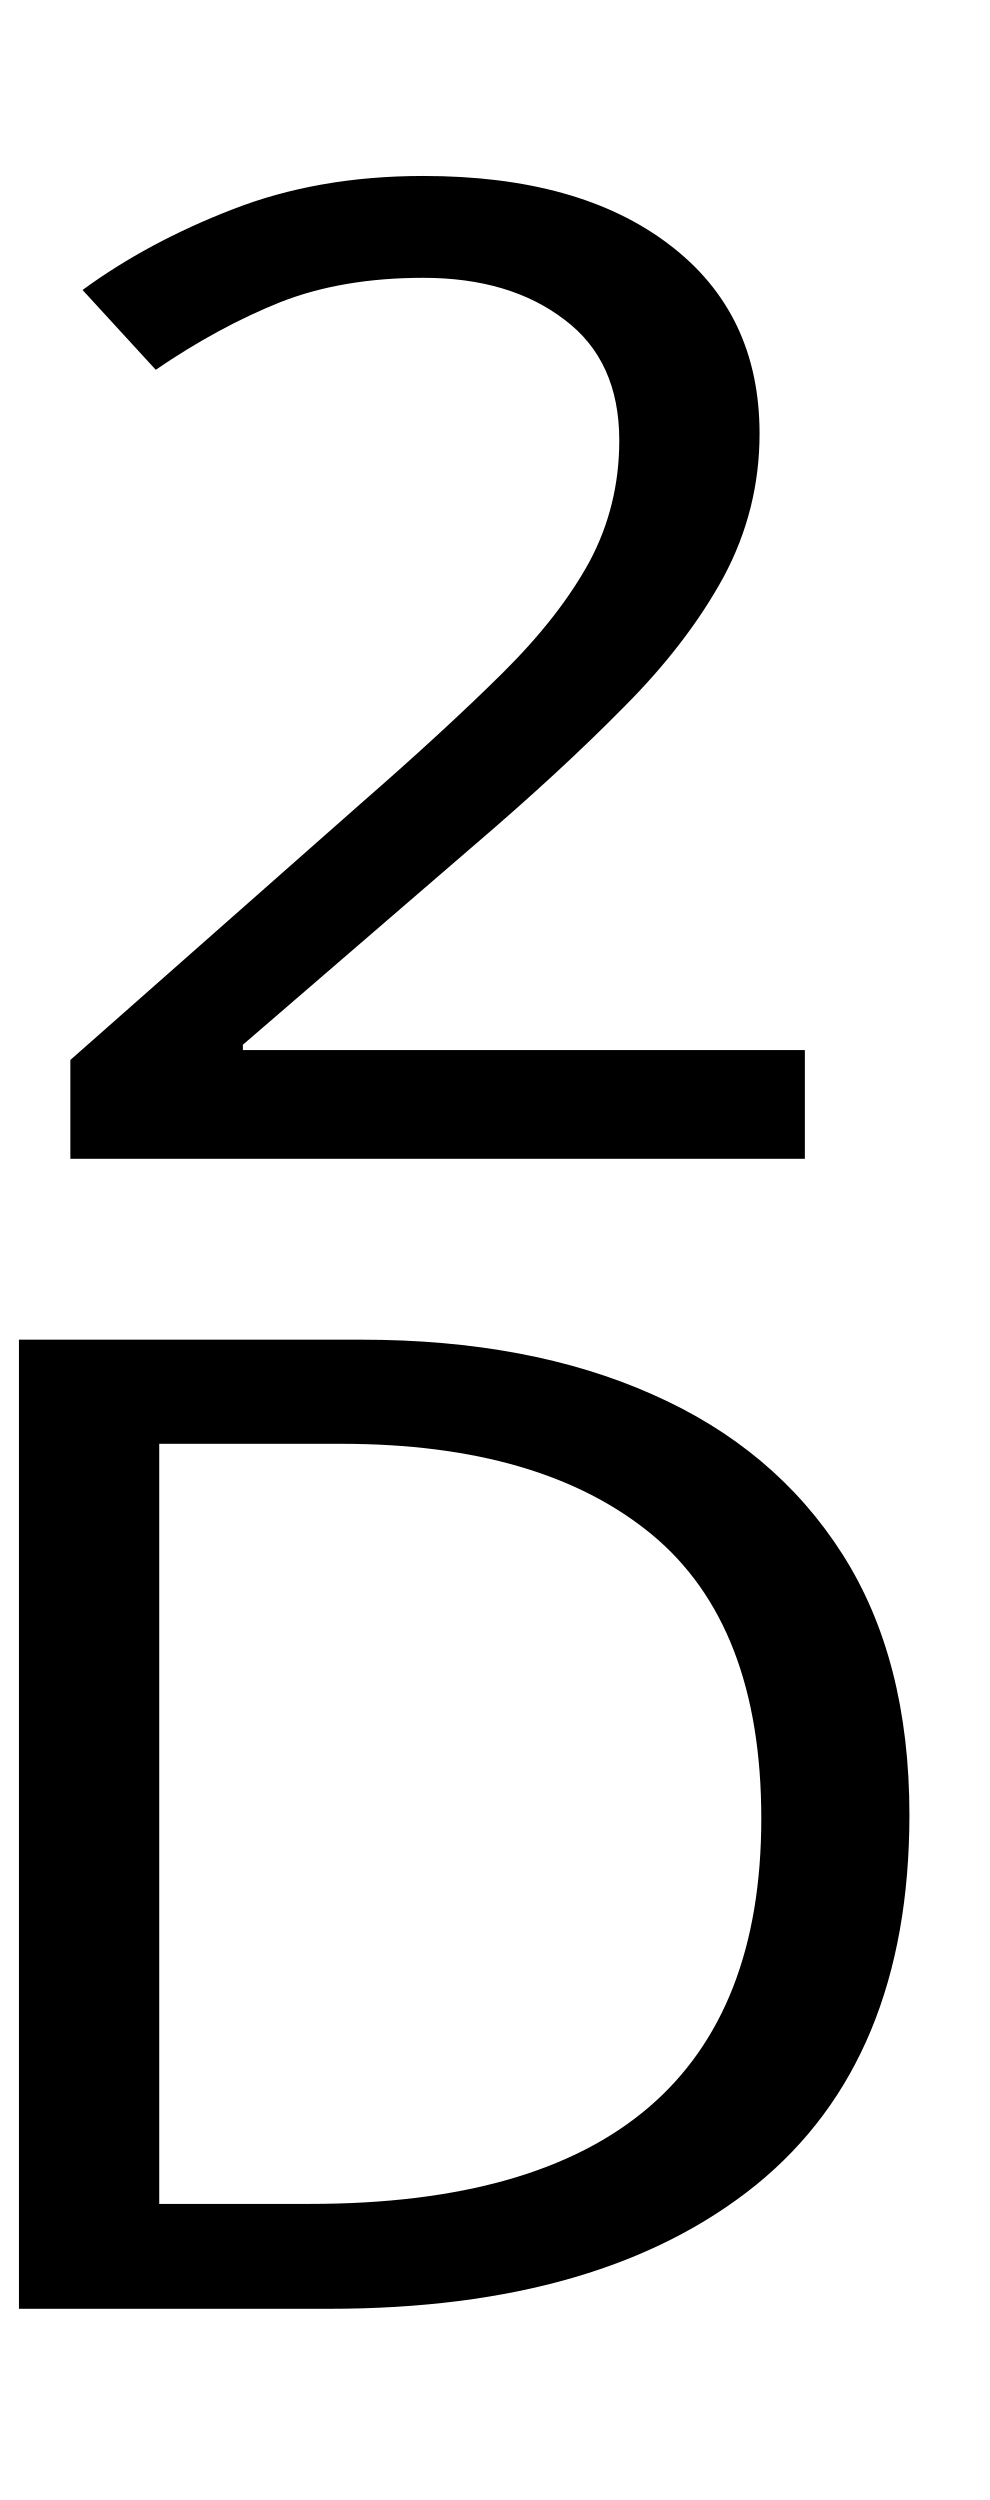
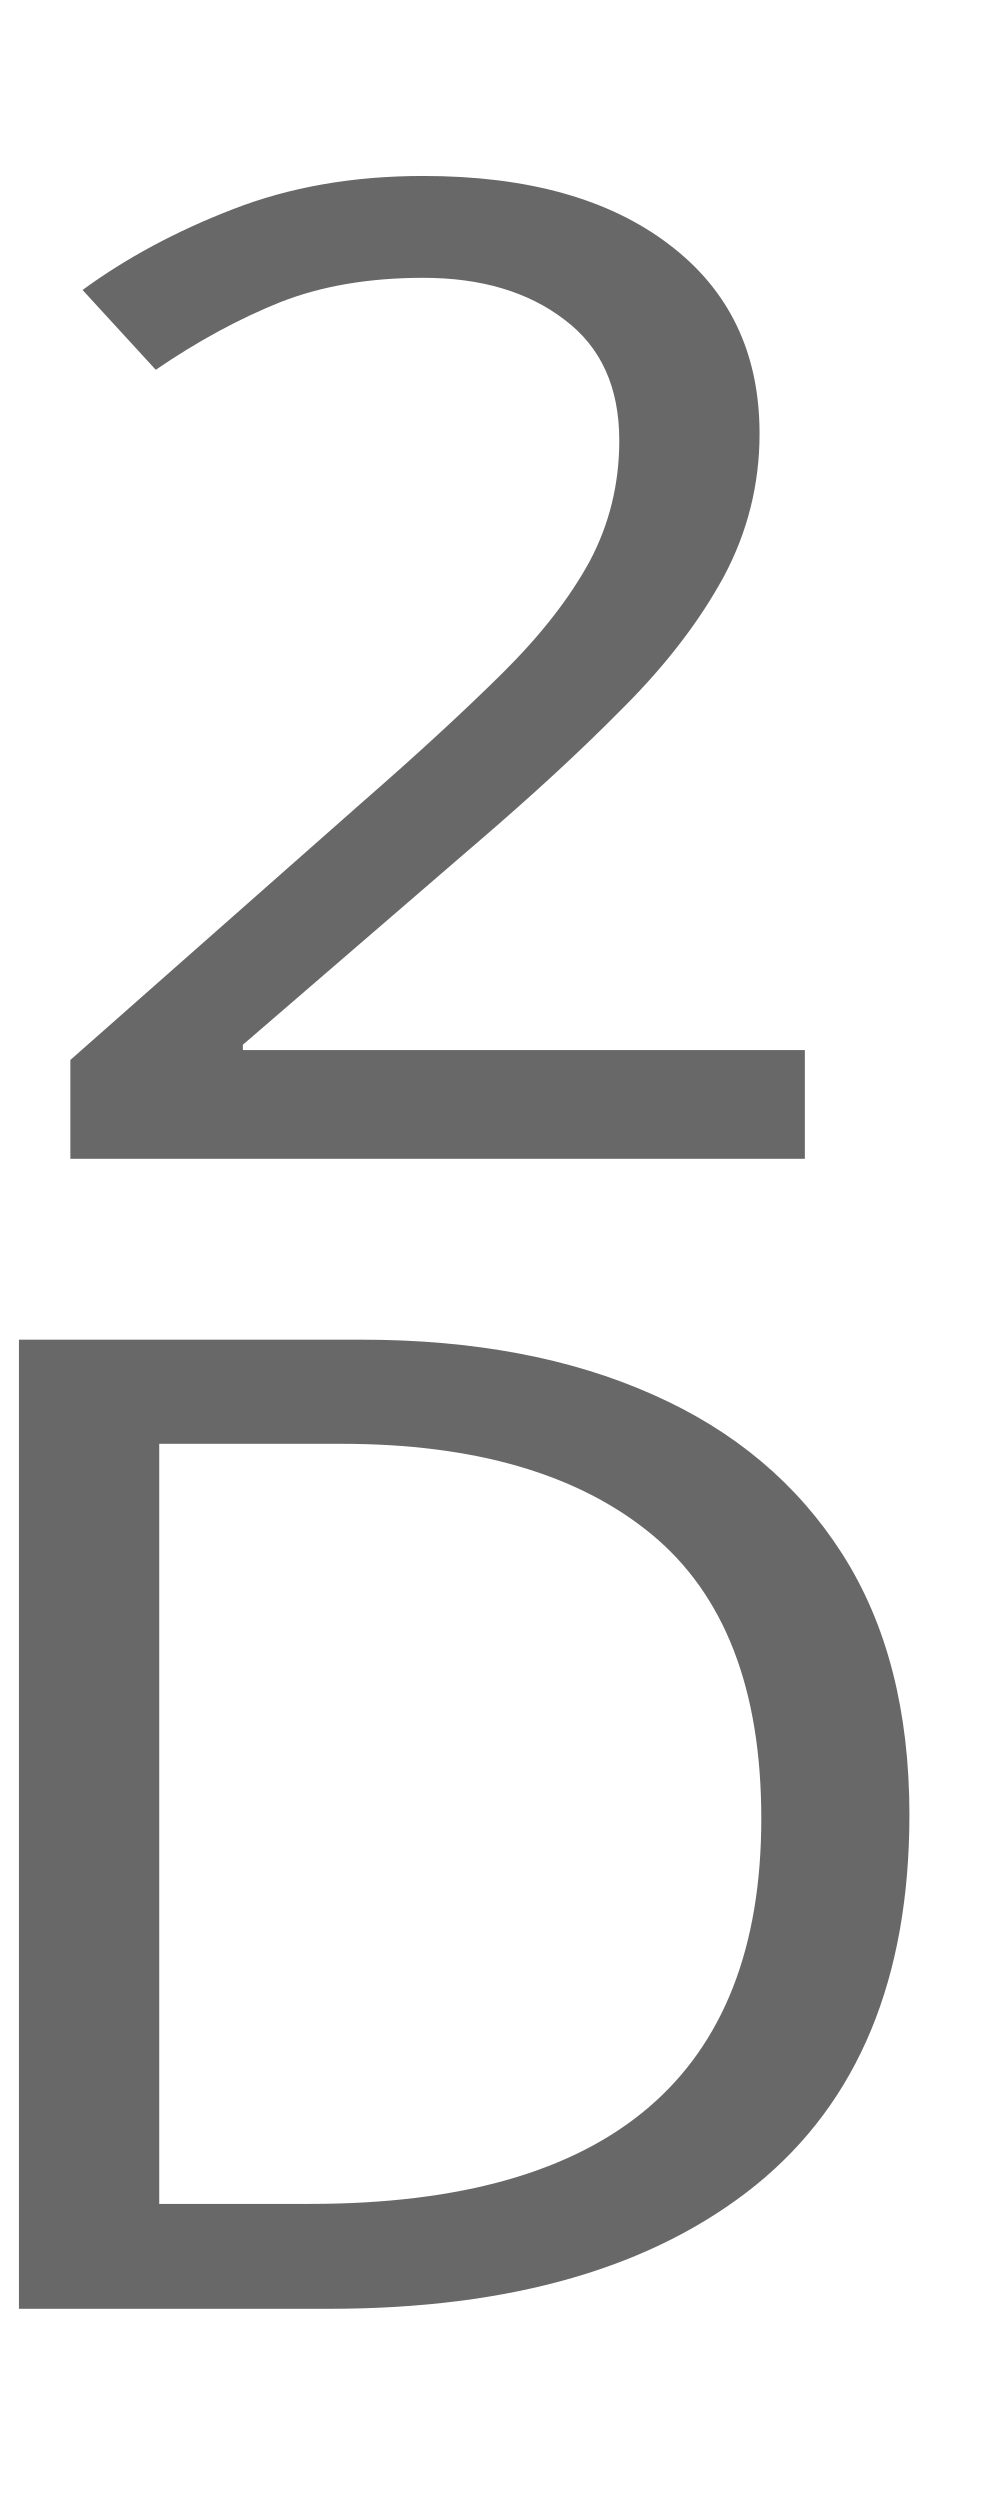
<svg xmlns="http://www.w3.org/2000/svg" xmlns:xlink="http://www.w3.org/1999/xlink" width="19" height="48" id="svg2" version="1.0">
  <defs id="defs4">
    <linearGradient id="linearGradient3367">
      <stop id="stop3369" offset="0" style="stop-color:#000000;stop-opacity:1" />
      <stop style="stop-color:#940000;stop-opacity:1;" offset="0.444" id="stop3371" />
      <stop style="stop-color:#dc0808;stop-opacity:1;" offset="1" id="stop3373" />
    </linearGradient>
    <linearGradient id="linearGradient3124">
      <stop style="stop-color:#4e1818;stop-opacity:1;" offset="0" id="stop3126" />
      <stop id="stop3128" offset="0.623" style="stop-color:#940000;stop-opacity:1;" />
      <stop id="stop3130" offset="1" style="stop-color:#dc0808;stop-opacity:1;" />
    </linearGradient>
    <linearGradient id="linearGradient3358">
      <stop style="stop-color:#000000;stop-opacity:1" offset="0" id="stop3360" />
      <stop id="stop3362" offset="0.111" style="stop-color:#940000;stop-opacity:1;" />
      <stop id="stop3364" offset="1" style="stop-color:#dc0808;stop-opacity:1;" />
    </linearGradient>
    <linearGradient id="linearGradient3336">
      <stop style="stop-color:#4e1818;stop-opacity:1;" offset="0" id="stop3338" />
      <stop id="stop3340" offset="0.458" style="stop-color:#940000;stop-opacity:1;" />
      <stop id="stop3342" offset="1" style="stop-color:#dc0808;stop-opacity:1;" />
    </linearGradient>
    <linearGradient id="linearGradient3300">
      <stop id="stop3308" offset="0" style="stop-color:#4e1818;stop-opacity:1;" />
      <stop style="stop-color:#940000;stop-opacity:1;" offset="0.236" id="stop3322" />
      <stop style="stop-color:#dc0808;stop-opacity:1;" offset="1" id="stop3304" />
    </linearGradient>
    <linearGradient id="linearGradient3264">
      <stop id="stop3266" offset="0" style="stop-color:#c9c9c9;stop-opacity:1;" />
      <stop style="stop-color:#f8f8f8;stop-opacity:1;" offset="0.25" id="stop3276" />
      <stop style="stop-color:#e2e2e2;stop-opacity:1;" offset="0.5" id="stop3272" />
      <stop id="stop3274" offset="0.75" style="stop-color:#b0b0b0;stop-opacity:1;" />
      <stop id="stop3268" offset="1" style="stop-color:#c9c9c9;stop-opacity:1;" />
    </linearGradient>
    <marker style="overflow:visible" id="Arrow2Sstart" refX="0" refY="0" orient="auto">
      <path transform="matrix(0.3,0,0,0.3,-0.69,0)" d="M 8.719,4.034 -2.207,0.016 8.719,-4.002 c -1.745,2.372 -1.735,5.617 -6e-7,8.035 z" style="font-size:12px;fill-rule:evenodd;stroke-width:0.625;stroke-linejoin:round" id="path3703" />
    </marker>
    <marker orient="auto" refY="0" refX="0" id="RazorWire">
       style="overflow:visible"&gt;
      <path d="m 0.023,-0.74 0,1.438 -7.781,2.313 18.437,0 -7.187,-2.313 0,-1.438 7.25,-2.156 -18.469,0 7.75,2.156 z" style="fill:#808080;fill-opacity:1;fill-rule:evenodd;stroke:#000000;stroke-width:0.1pt" transform="scale(0.8,0.8)" id="path3906" />
    </marker>
    <marker style="overflow:visible" id="Arrow1Send" refX="0" refY="0" orient="auto">
      <path transform="matrix(-0.2,0,0,-0.2,-1.2,0)" style="fill-rule:evenodd;stroke:#000000;stroke-width:1pt;marker-start:none" d="M 0,0 5,-5 -12.5,0 5,5 0,0 Z" id="path3688" />
    </marker>
    <linearGradient id="linearGradient3199">
      <stop id="stop3201" offset="0" style="stop-color:#868686;stop-opacity:1;" />
      <stop id="stop3203" offset="1" style="stop-color:#ffffff;stop-opacity:1;" />
    </linearGradient>
    <marker style="overflow:visible" id="marker2700" refX="0" refY="0" orient="auto">
      <path transform="matrix(0.3,0,0,0.3,-0.69,0)" d="M 8.719,4.034 -2.207,0.016 8.719,-4.002 c -1.745,2.372 -1.735,5.617 -6e-7,8.035 z" style="font-size:12px;fill-rule:evenodd;stroke-width:0.625;stroke-linejoin:round" id="path2702" />
    </marker>
    <marker orient="auto" refY="0" refX="0" id="marker2696">
       style="overflow:visible"&gt;
      <path d="m 0.023,-0.74 0,1.438 -7.781,2.313 18.437,0 -7.187,-2.313 0,-1.438 7.25,-2.156 -18.469,0 7.75,2.156 z" style="fill:#808080;fill-opacity:1;fill-rule:evenodd;stroke:#000000;stroke-width:0.1pt" transform="scale(0.8,0.8)" id="path2698" />
    </marker>
    <marker style="overflow:visible" id="marker2692" refX="0" refY="0" orient="auto">
      <path transform="matrix(-0.2,0,0,-0.2,-1.2,0)" style="fill-rule:evenodd;stroke:#000000;stroke-width:1pt;marker-start:none" d="M 0,0 5,-5 -12.5,0 5,5 0,0 Z" id="path2694" />
    </marker>
    <linearGradient id="linearGradient3198">
      <stop id="stop3200" offset="0" style="stop-color:#868686;stop-opacity:1;" />
      <stop id="stop3202" offset="1" style="stop-color:#ffffff;stop-opacity:1;" />
    </linearGradient>
    <marker style="overflow:visible" id="marker2660" refX="0" refY="0" orient="auto">
      <path transform="matrix(0.3,0,0,0.3,-0.69,0)" d="M 8.719,4.034 -2.207,0.016 8.719,-4.002 c -1.745,2.372 -1.735,5.617 -6e-7,8.035 z" style="font-size:12px;fill-rule:evenodd;stroke-width:0.625;stroke-linejoin:round" id="path2662" />
    </marker>
    <marker orient="auto" refY="0" refX="0" id="marker2656">
       style="overflow:visible"&gt;
      <path d="m 0.023,-0.74 0,1.438 -7.781,2.313 18.437,0 -7.187,-2.313 0,-1.438 7.25,-2.156 -18.469,0 7.75,2.156 z" style="fill:#808080;fill-opacity:1;fill-rule:evenodd;stroke:#000000;stroke-width:0.1pt" transform="scale(0.8,0.8)" id="path2658" />
    </marker>
    <marker style="overflow:visible" id="marker2652" refX="0" refY="0" orient="auto">
      <path transform="matrix(-0.2,0,0,-0.2,-1.2,0)" style="fill-rule:evenodd;stroke:#000000;stroke-width:1pt;marker-start:none" d="M 0,0 5,-5 -12.5,0 5,5 0,0 Z" id="path2654" />
    </marker>
    <linearGradient id="linearGradient2646">
      <stop id="stop2648" offset="0" style="stop-color:#868686;stop-opacity:1;" />
      <stop id="stop2650" offset="1" style="stop-color:#ffffff;stop-opacity:1;" />
    </linearGradient>
    <linearGradient xlink:href="#linearGradient3199" id="linearGradient2707" gradientUnits="userSpaceOnUse" x1="-482.456" y1="473.164" x2="-361.587" y2="473.164" />
    <linearGradient xlink:href="#linearGradient3199" id="linearGradient2709" gradientUnits="userSpaceOnUse" x1="313.025" y1="84.768" x2="446.751" y2="84.768" />
    <linearGradient xlink:href="#linearGradient3199" id="linearGradient2711" gradientUnits="userSpaceOnUse" x1="-364.763" y1="471.947" x2="-243.894" y2="471.947" />
    <linearGradient xlink:href="#linearGradient3199" id="linearGradient2713" gradientUnits="userSpaceOnUse" x1="-196.229" y1="441.063" x2="46.901" y2="441.063" />
    <linearGradient xlink:href="#linearGradient3199" id="linearGradient2715" gradientUnits="userSpaceOnUse" x1="-482.463" y1="403.972" x2="-361.594" y2="403.972" />
    <linearGradient xlink:href="#linearGradient3199" id="linearGradient2717" gradientUnits="userSpaceOnUse" x1="312.866" y1="11.617" x2="446.592" y2="11.617" />
    <linearGradient xlink:href="#linearGradient3199" id="linearGradient2719" gradientUnits="userSpaceOnUse" x1="-367.112" y1="404.158" x2="-246.243" y2="404.158" />
  </defs>
  <g id="layer2" style="display:inline">
-     <text xml:space="preserve" style="font-style:normal;font-weight:normal;font-size:27.908px;line-height:125%;font-family:Sans;letter-spacing:0px;word-spacing:0px;fill:#000000;fill-opacity:1;stroke:none;stroke-width:1px;stroke-linecap:butt;stroke-linejoin:miter;stroke-opacity:1" x="-0.081" y="23.818" id="text4344" transform="scale(1.070653,0.9340093)">
+     <text xml:space="preserve" style="font-style:normal;font-weight:normal;font-size:27.908px;line-height:125%;font-family:Sans;letter-spacing:0px;word-spacing:0px;fill:#686868;fill-opacity:1;stroke:none;stroke-width:1px;stroke-linecap:butt;stroke-linejoin:miter;stroke-opacity:1;" x="-0.081" y="23.818" id="text4344" transform="scale(1.070653,0.9340093)">
      <tspan id="tspan4346" x="-0.081" y="23.818">2</tspan>
    </text>
-     <text xml:space="preserve" style="font-style:normal;font-weight:normal;font-size:27.908px;line-height:125%;font-family:Sans;letter-spacing:0px;word-spacing:0px;display:inline;fill:#000000;fill-opacity:1;stroke:none;stroke-width:1px;stroke-linecap:butt;stroke-linejoin:miter;stroke-opacity:1" x="-2.363" y="47.458" id="text4344-2" transform="scale(1.070653,0.9340093)">
+     <text xml:space="preserve" style="font-style:normal;font-weight:normal;font-size:27.908px;line-height:125%;font-family:Sans;letter-spacing:0px;word-spacing:0px;display:inline;fill:#686868;fill-opacity:1;stroke:none;stroke-width:1px;stroke-linecap:butt;stroke-linejoin:miter;stroke-opacity:1;" x="-2.363" y="47.458" id="text4344-2" transform="scale(1.070653,0.9340093)">
      <tspan id="tspan4346-8" x="-2.363" y="47.458">D</tspan>
    </text>
  </g>
  <g id="layer1" style="display:inline" />
</svg>
